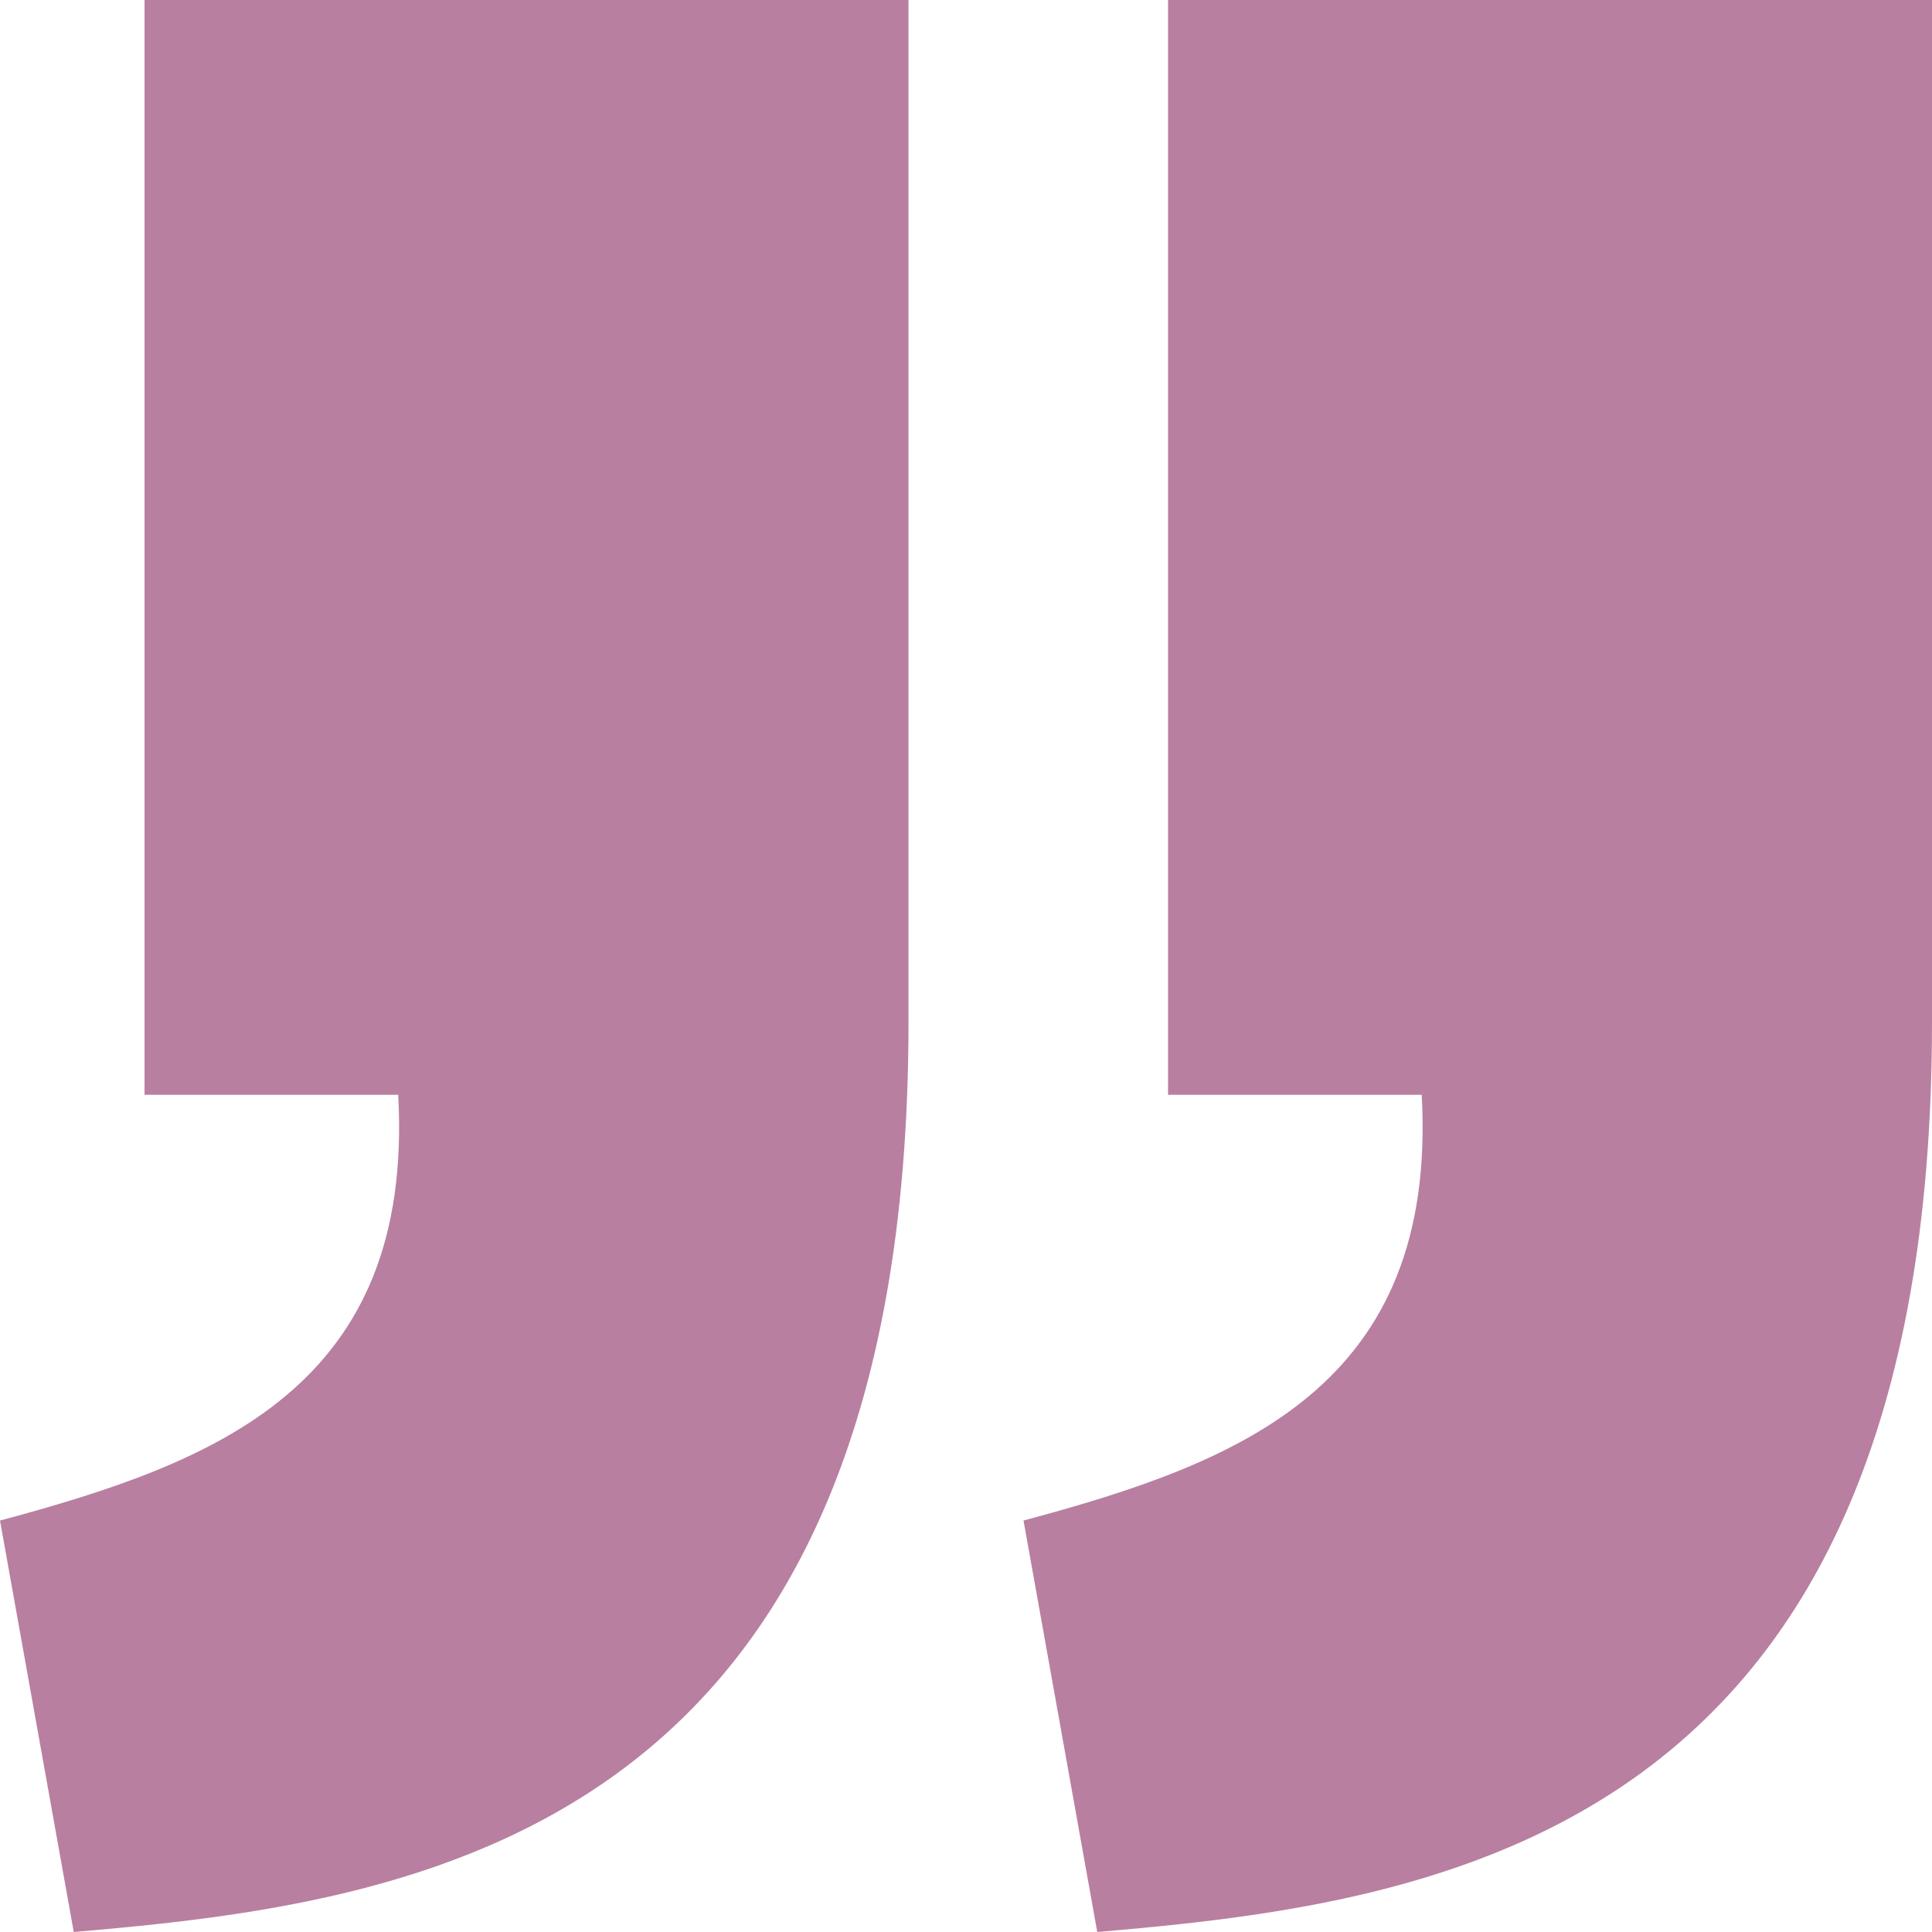
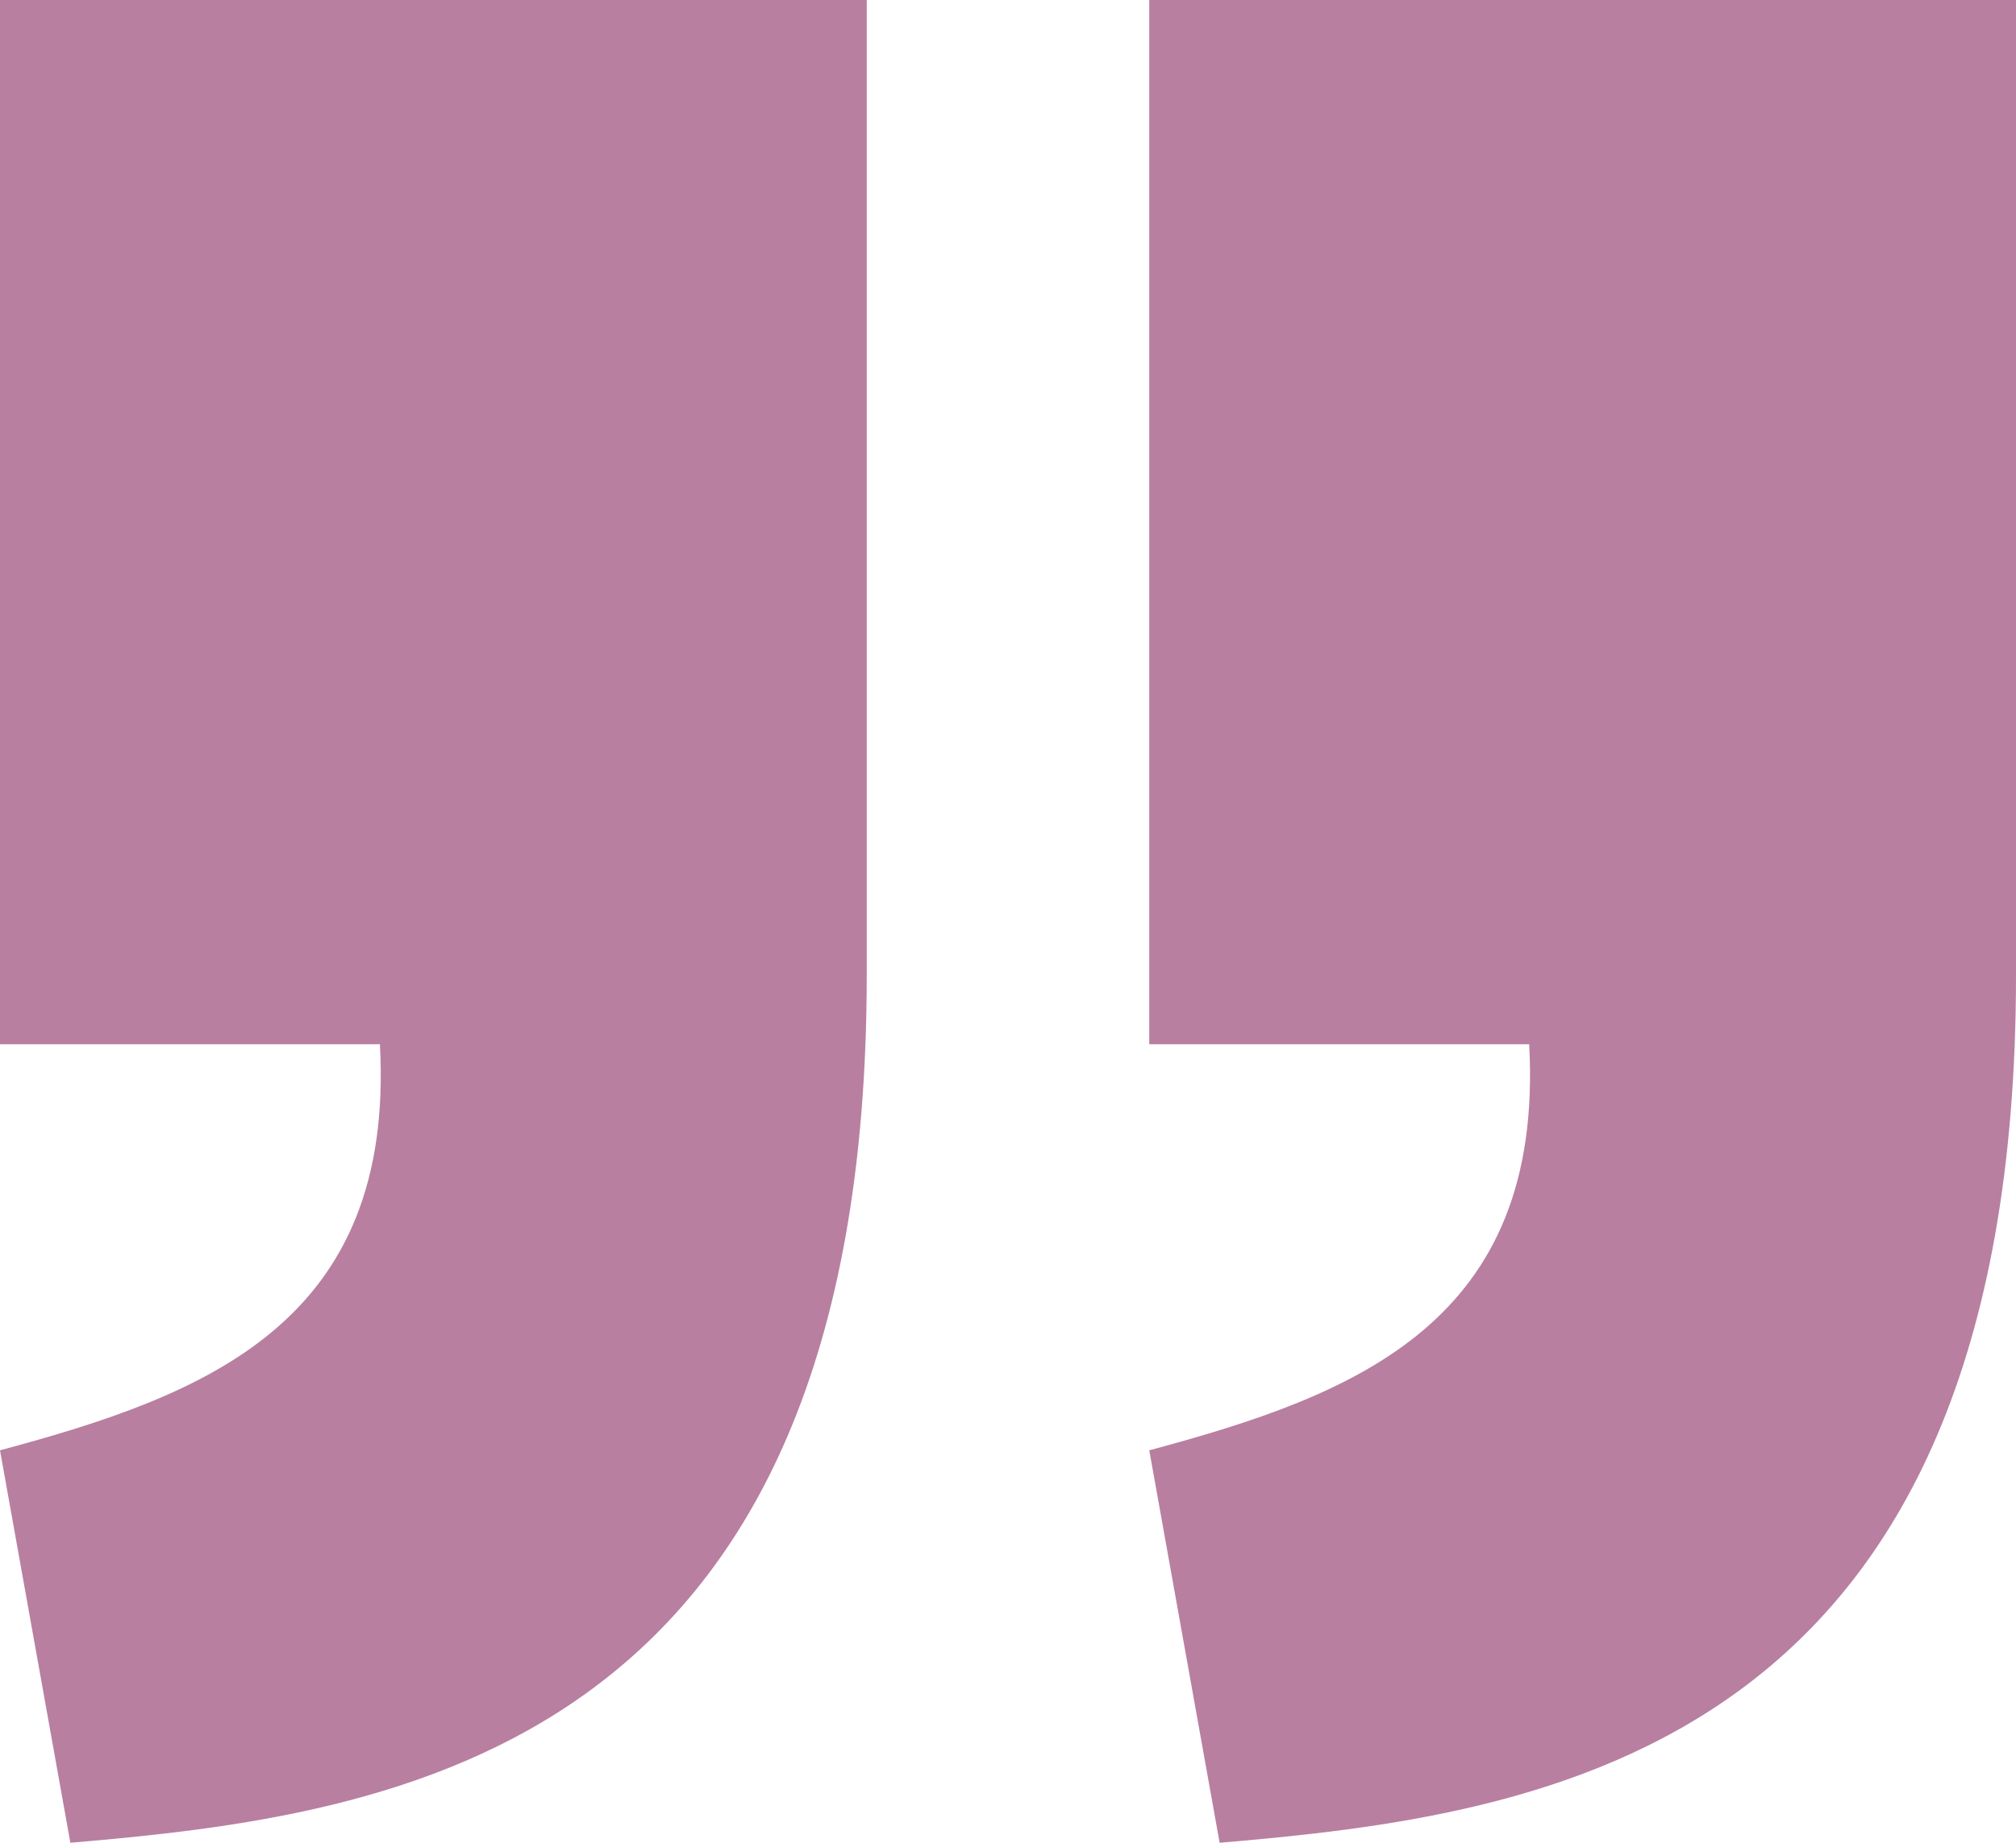
- <svg xmlns="http://www.w3.org/2000/svg" width="64" height="64" viewBox="0 0 64 64" fill="none">
-   <path d="M36.348 64C47.689 63.033 63.991 60.837 64 33.896V0H38.693V36.267H47.096C47.629 45.95 41.054 48.451 33.905 50.37L36.348 64ZM2.443 64C13.784 63.033 30.086 60.837 30.095 33.896V0H4.788V36.267H13.191C13.723 45.95 7.149 48.451 0 50.37L2.443 64Z" fill="#720142" fill-opacity="0.5" />
+ <svg xmlns="http://www.w3.org/2000/svg" width="70" height="64" viewBox="0 0 70 64" fill="none">
+   <path d="M42.348 64C53.689 63.033 69.991 60.837 70 33.896V0H39.905V36.267H53.096C53.629 45.95 47.054 48.451 39.905 50.37L42.348 64ZM2.443 64C13.784 63.033 30.086 60.837 30.095 33.896V0H0V36.267H13.191C13.723 45.95 7.149 48.451 0 50.37L2.443 64Z" fill="#720142" fill-opacity="0.5" />
</svg>
